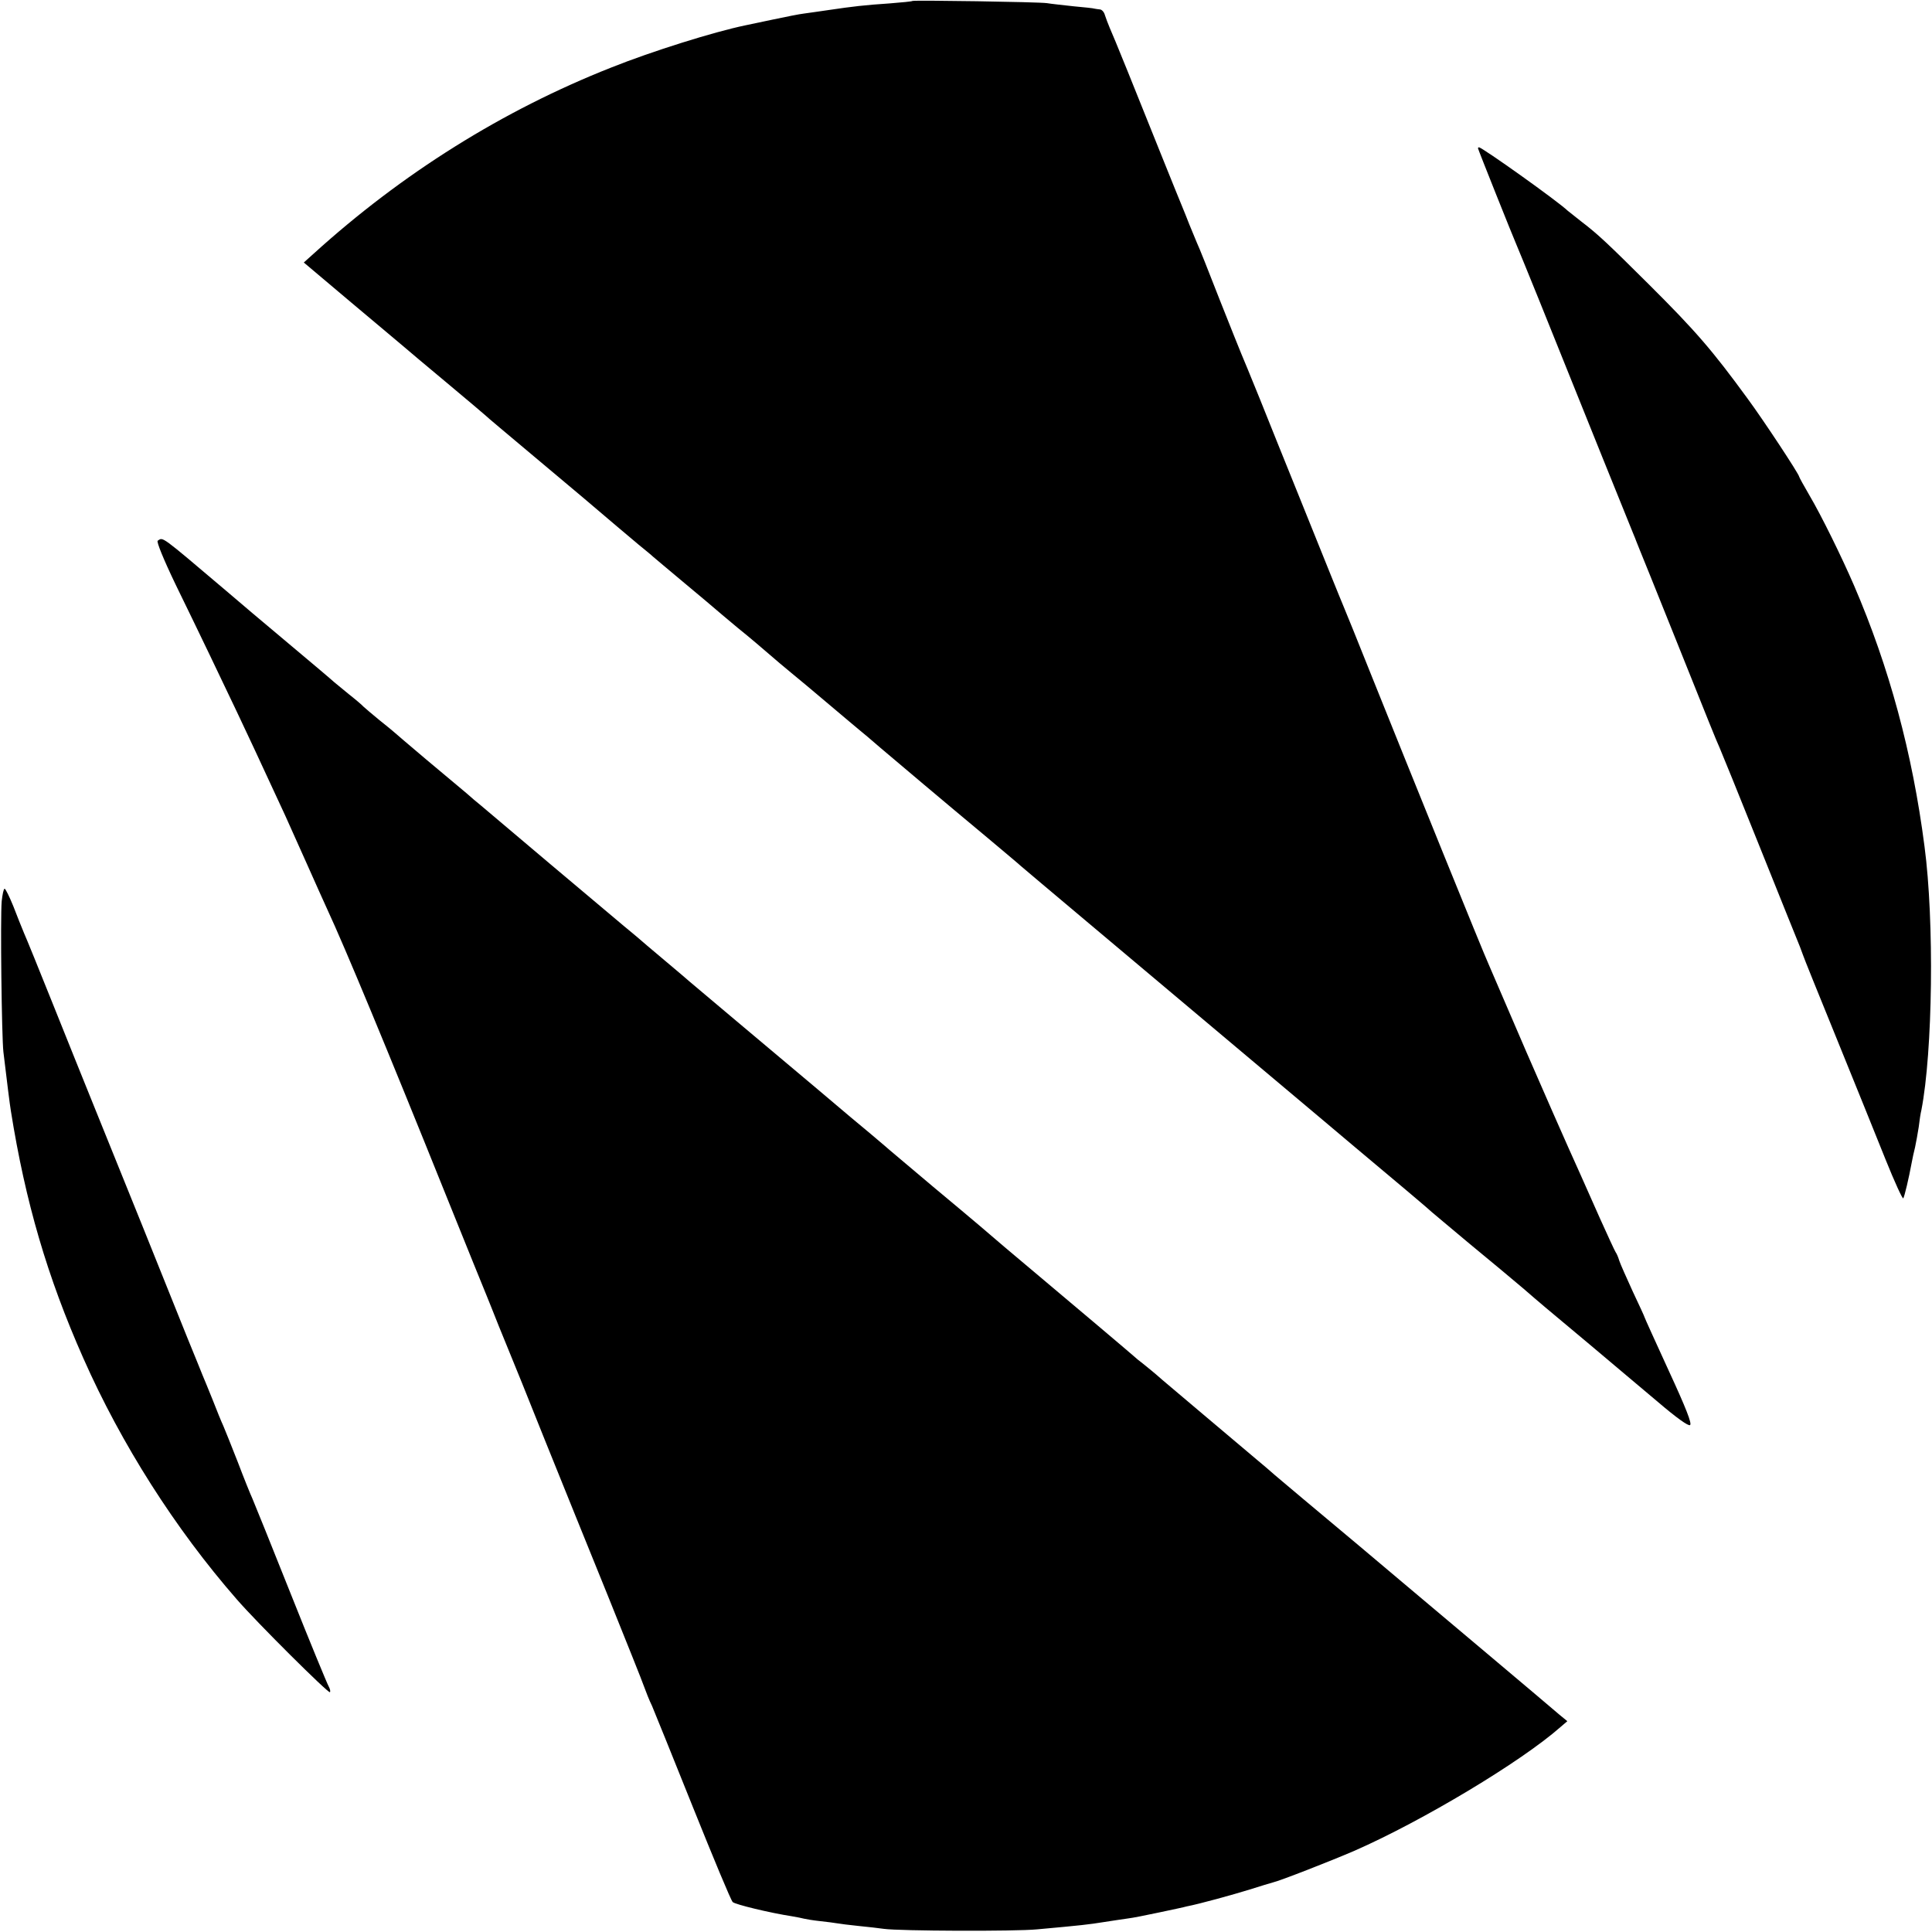
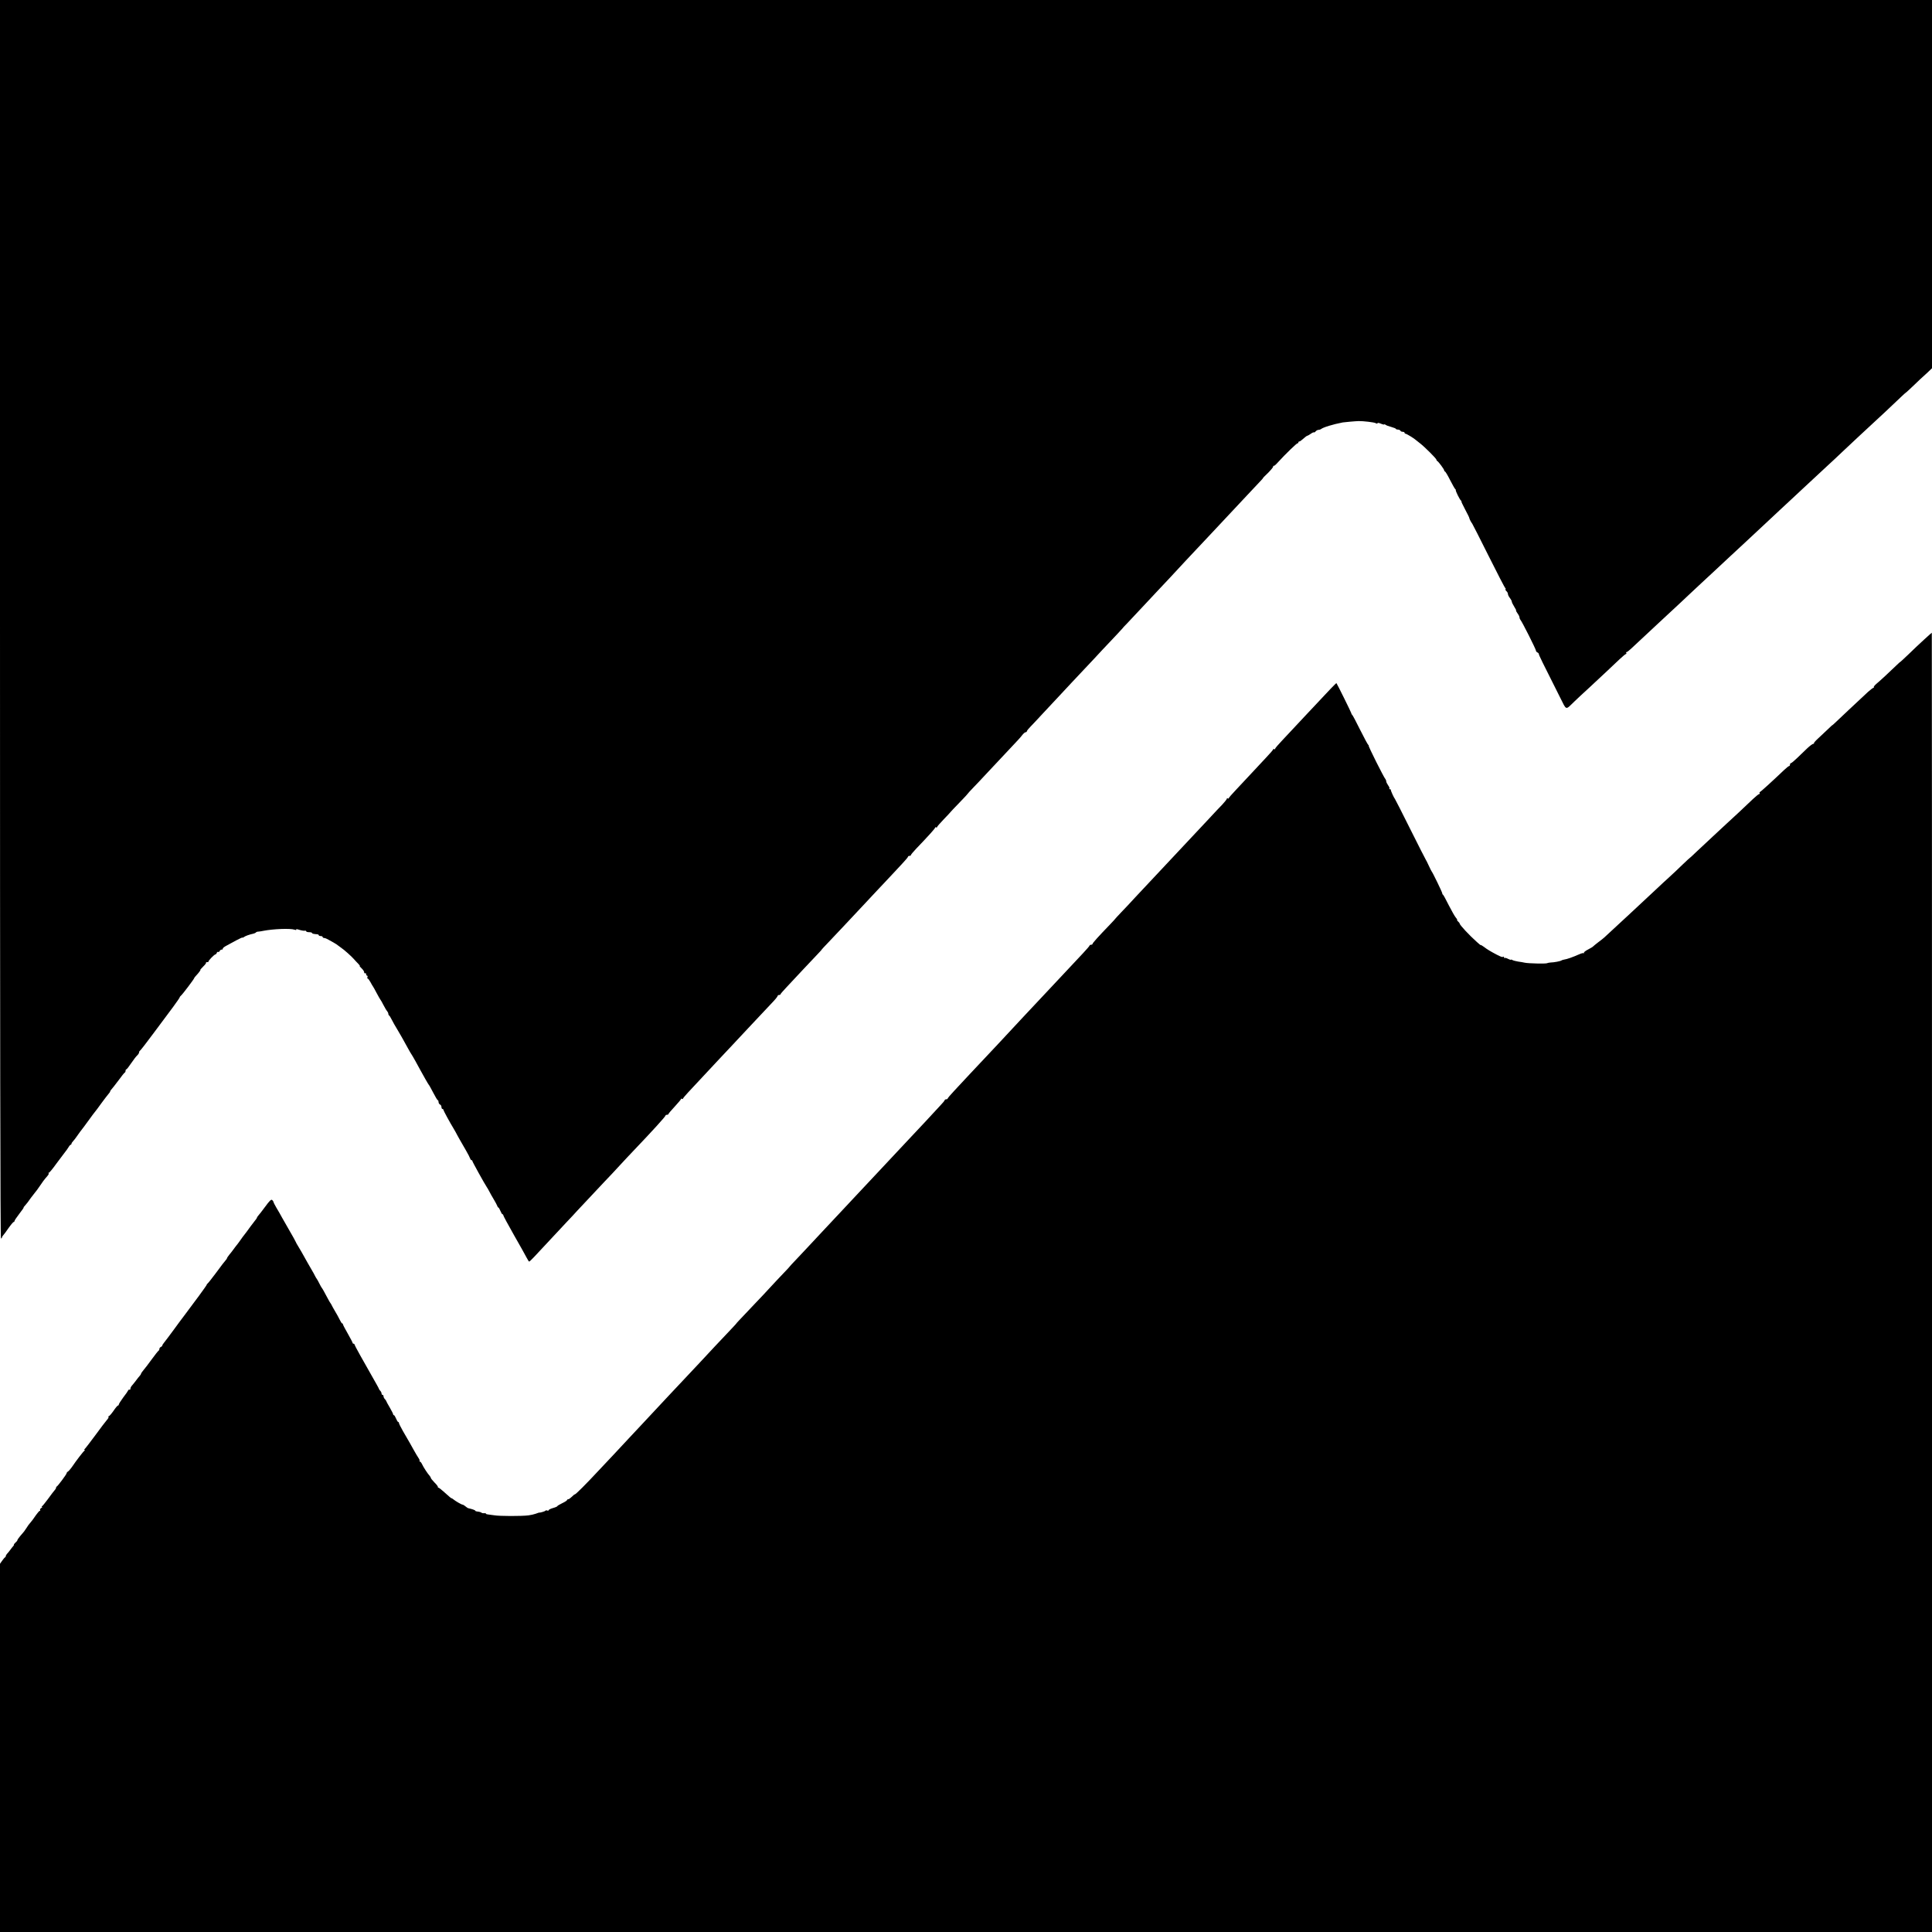
- <svg xmlns="http://www.w3.org/2000/svg" version="1.0" width="800pt" height="800pt" viewBox="0 0 800 800" preserveAspectRatio="xMidYMid meet">
-   <g transform="translate(0,800) scale(0.1,-0.1)" fill="#000000" stroke="none">
-     <path d="M3778 7996 c-1 -2 -43 -6 -93 -10 -106 -7 -155 -13 -250 -27 -38 -6 -86 -12 -105 -15 -19 -2 -78 -14 -130 -25 -52 -11 -103 -22 -114 -24 -130 -27 -386 -107 -556 -175 -448 -177 -865 -438 -1232 -771 l-40 -36 198 -167 c110 -92 208 -175 219 -184 11 -10 90 -76 175 -147 85 -71 157 -132 160 -135 3 -4 93 -79 200 -169 183 -153 244 -205 345 -291 23 -19 63 -53 89 -75 27 -22 54 -44 60 -50 6 -5 65 -55 131 -110 66 -55 122 -102 125 -105 3 -3 46 -39 95 -80 50 -40 108 -90 130 -109 23 -20 63 -54 90 -76 27 -22 99 -82 159 -133 61 -52 118 -99 126 -106 8 -6 47 -39 85 -72 78 -66 254 -215 445 -374 69 -58 130 -109 136 -115 6 -5 132 -112 280 -236 395 -332 922 -775 974 -819 25 -21 79 -67 121 -102 159 -133 324 -272 329 -278 3 -3 73 -61 155 -130 83 -68 182 -151 221 -184 81 -70 74 -64 281 -237 87 -73 212 -179 279 -235 75 -64 125 -100 132 -95 9 5 -16 69 -88 225 -55 120 -100 219 -100 221 0 2 -22 50 -49 107 -26 57 -52 115 -56 128 -4 14 -11 30 -15 35 -4 6 -33 69 -65 140 -32 72 -68 153 -80 180 -52 114 -181 408 -225 510 -117 272 -143 332 -155 360 -24 52 -320 784 -487 1200 -55 138 -106 264 -113 280 -7 17 -31 75 -53 130 -22 55 -83 206 -135 335 -52 129 -125 309 -161 400 -37 91 -71 174 -76 185 -5 11 -45 112 -90 225 -44 113 -86 219 -94 235 -7 17 -21 50 -31 75 -10 25 -23 59 -30 75 -7 17 -41 100 -75 185 -114 285 -211 525 -225 555 -7 17 -16 40 -20 53 -3 12 -13 23 -21 23 -8 1 -17 2 -21 3 -5 2 -44 6 -88 10 -44 5 -93 10 -110 13 -33 5 -551 13 -557 9z" />
-     <path d="M6120 7386 c0 -4 147 -372 160 -401 5 -11 47 -114 94 -230 188 -468 379 -941 389 -965 6 -14 11 -27 12 -30 1 -3 7 -18 14 -35 7 -16 71 -176 143 -355 147 -367 175 -437 188 -465 5 -11 80 -195 166 -410 86 -214 161 -401 167 -415 5 -14 11 -29 13 -35 1 -5 64 -161 139 -345 75 -184 166 -410 203 -502 37 -92 70 -164 73 -160 5 7 23 83 35 148 3 16 9 45 14 64 4 19 11 57 15 83 3 27 8 59 11 70 47 242 54 783 13 1092 -50 387 -146 742 -292 1081 -52 120 -135 289 -184 372 -24 41 -43 76 -43 78 0 10 -149 236 -214 324 -146 200 -215 280 -411 475 -166 165 -208 205 -275 256 -24 19 -50 40 -58 46 -43 41 -355 263 -368 263 -2 0 -4 -2 -4 -4z" />
-     <path d="M653 5761 c-6 -3 24 -77 74 -181 103 -211 188 -389 255 -530 56 -118 71 -151 199 -427 17 -38 58 -129 91 -203 33 -74 70 -157 83 -185 73 -157 247 -576 490 -1180 86 -214 163 -403 170 -420 7 -16 29 -73 50 -125 21 -52 44 -108 51 -125 7 -16 70 -172 139 -345 70 -173 188 -466 263 -650 74 -184 142 -353 149 -374 8 -22 22 -58 33 -80 10 -23 86 -212 170 -421 84 -209 157 -385 164 -391 10 -10 155 -45 246 -59 19 -3 42 -8 50 -10 8 -2 38 -7 66 -10 28 -3 59 -7 70 -9 10 -2 51 -7 89 -11 39 -4 86 -9 105 -12 64 -9 543 -11 635 -2 187 17 212 20 275 30 36 6 81 12 100 15 19 2 78 14 130 25 52 11 104 22 114 25 52 10 190 48 261 70 44 14 87 27 95 29 28 6 243 90 340 132 280 123 689 368 852 512 l28 24 -33 27 c-17 15 -151 128 -297 251 -146 123 -305 257 -354 298 -102 86 -238 201 -412 346 -65 55 -124 104 -130 110 -6 5 -33 29 -60 51 -117 98 -343 290 -392 331 -29 26 -65 55 -80 67 -15 11 -29 23 -32 26 -6 6 -277 235 -420 355 -52 44 -106 89 -120 101 -58 50 -115 99 -295 249 -104 88 -195 164 -201 170 -6 5 -33 28 -59 50 -27 22 -126 105 -220 185 -95 80 -250 210 -345 290 -95 80 -178 150 -184 155 -6 6 -54 46 -106 90 -52 44 -100 84 -106 90 -6 5 -33 28 -60 50 -26 22 -165 139 -309 260 -143 121 -271 229 -284 240 -14 11 -41 34 -60 51 -20 17 -94 79 -166 139 -71 60 -132 112 -135 115 -3 3 -30 25 -60 49 -30 25 -59 49 -65 55 -5 6 -32 29 -60 51 -27 22 -55 45 -62 51 -6 6 -91 78 -189 160 -98 82 -214 180 -258 218 -275 233 -260 222 -283 207z" />
-     <path d="M7 4268 c-6 -71 0 -560 7 -623 15 -126 27 -222 31 -245 60 -377 151 -688 300 -1024 157 -355 380 -706 635 -998 82 -95 380 -391 386 -385 3 3 1 13 -5 24 -6 10 -77 182 -157 383 -80 201 -152 379 -159 395 -8 17 -35 84 -60 150 -26 66 -53 134 -60 150 -8 17 -28 66 -45 110 -18 44 -36 89 -41 100 -4 11 -33 81 -63 155 -64 161 -302 751 -393 975 -35 87 -110 272 -165 410 -55 137 -108 268 -118 290 -9 22 -30 73 -45 113 -16 39 -32 72 -36 72 -4 0 -9 -24 -12 -52z" />
+ <svg xmlns="http://www.w3.org/2000/svg" version="1.0" width="2000pt" height="2000pt" viewBox="0 0 2000 2000" preserveAspectRatio="xMidYMid meet">
+   <g transform="translate(0,2000) scale(0.1,-0.1)" fill="#000000" stroke="none">
+     <path d="M0 13590 c0 -4267 3 -6410 10 -6410 6 0 10 4 10 9 0 5 6 16 13 23 7 7 32 41 56 76 24 34 48 62 52 62 5 0 9 5 9 10 0 6 23 40 50 75 28 36 48 65 45 65 -3 0 3 9 13 19 22 25 33 39 62 81 14 19 32 42 41 53 9 10 34 43 55 75 21 31 45 65 54 74 32 36 39 46 33 52 -4 3 -2 6 3 6 6 0 41 43 79 96 39 52 78 105 88 117 10 12 26 34 35 49 9 16 20 28 24 28 4 0 8 5 8 10 0 6 8 18 18 28 9 10 24 29 32 41 15 23 61 85 79 107 4 5 29 39 55 75 25 35 52 71 59 79 7 8 38 49 67 90 30 41 63 84 72 94 10 11 18 23 18 27 0 4 6 14 13 21 7 7 40 49 73 93 32 44 62 82 67 83 4 2 7 10 7 18 0 8 3 14 8 14 4 0 27 29 51 65 24 36 52 72 63 81 10 10 18 23 18 30 0 7 4 14 8 16 5 2 69 84 142 183 73 99 164 221 202 271 37 51 68 95 68 99 0 4 6 13 14 19 16 13 136 172 136 180 0 3 8 14 18 24 30 32 52 62 46 62 -3 0 10 15 29 34 20 19 33 37 30 40 -4 3 2 6 12 6 10 0 16 2 13 5 -6 6 60 75 72 75 4 0 11 7 14 16 3 8 10 13 15 10 5 -3 11 1 15 9 3 8 13 15 21 15 9 0 14 4 11 8 -3 5 12 18 32 29 20 11 67 36 105 57 37 20 67 34 67 30 0 -3 6 -1 14 5 13 11 57 27 100 36 11 3 22 8 25 12 3 5 15 9 26 9 11 1 34 4 51 8 103 20 278 27 323 12 15 -5 21 -5 17 2 -3 5 11 4 31 -3 21 -7 46 -11 55 -10 10 2 18 0 18 -6 0 -5 14 -9 30 -9 17 0 30 -4 30 -8 0 -7 16 -11 58 -14 6 -1 12 -5 12 -10 0 -4 9 -8 20 -8 11 0 20 -4 20 -10 0 -5 7 -10 15 -10 13 0 31 -9 106 -52 13 -7 28 -17 35 -23 6 -5 22 -17 34 -25 32 -21 110 -91 134 -119 12 -13 31 -35 44 -47 13 -13 20 -24 16 -24 -4 0 5 -11 20 -25 14 -13 26 -31 26 -40 0 -9 4 -13 10 -10 5 3 10 -1 10 -9 0 -9 4 -16 10 -16 5 0 7 -7 4 -15 -4 -8 -2 -15 3 -15 4 0 17 -17 28 -37 11 -21 22 -40 25 -43 3 -3 20 -34 39 -70 19 -36 37 -67 40 -70 3 -3 17 -27 31 -55 14 -27 31 -56 38 -63 6 -7 12 -19 12 -27 0 -7 3 -15 8 -17 4 -1 16 -21 27 -43 11 -22 37 -69 59 -104 36 -61 49 -83 112 -198 14 -27 30 -52 34 -58 4 -5 21 -35 38 -65 16 -30 40 -73 52 -95 13 -22 37 -65 53 -95 17 -30 33 -57 36 -60 4 -3 24 -40 46 -82 22 -43 43 -78 48 -78 4 0 7 -9 7 -19 0 -10 7 -21 15 -25 8 -3 15 -15 15 -26 0 -11 5 -20 10 -20 6 0 10 -4 10 -9 0 -7 67 -131 107 -196 7 -11 16 -27 20 -35 4 -8 22 -42 41 -75 19 -33 50 -87 69 -120 19 -33 37 -68 40 -78 3 -9 9 -17 14 -17 5 0 9 -4 9 -9 0 -8 125 -234 150 -271 6 -8 17 -28 26 -45 8 -16 28 -52 45 -80 16 -27 33 -58 36 -67 3 -10 8 -18 12 -18 4 0 13 -16 21 -35 8 -19 17 -35 22 -35 4 0 8 -5 8 -10 0 -6 50 -99 112 -208 62 -108 121 -214 131 -234 11 -21 22 -38 25 -38 3 0 26 21 50 47 40 44 129 139 338 362 45 47 94 100 108 116 34 37 211 225 291 310 33 34 101 106 150 160 50 54 117 126 150 160 184 193 325 347 325 358 0 4 7 7 15 7 8 0 15 3 15 8 0 4 29 39 65 77 36 39 65 74 65 78 0 5 4 5 10 2 6 -3 10 -3 10 2 0 4 24 33 53 64 28 31 104 111 167 179 63 68 133 142 155 166 22 23 85 90 140 149 55 59 126 135 158 169 31 33 88 94 125 133 37 40 93 100 125 133 31 32 57 64 57 70 0 5 7 10 15 10 8 0 15 3 15 8 0 4 28 36 62 72 33 36 111 118 172 184 61 65 130 138 153 162 23 24 41 44 39 44 -1 0 27 31 63 68 58 60 214 227 336 357 22 24 94 101 160 171 66 70 143 153 172 183 28 31 77 83 107 115 31 33 56 63 56 68 0 4 7 8 15 8 8 0 15 4 15 9 0 5 24 33 53 64 134 140 197 210 197 219 0 5 5 6 10 3 6 -3 10 -2 10 3 0 5 32 41 70 81 39 40 70 74 70 75 0 2 41 44 90 95 50 51 90 95 90 97 0 2 24 28 52 57 29 30 96 100 148 157 109 117 152 163 260 277 43 45 89 95 101 112 13 17 29 31 36 31 7 0 13 5 13 10 0 6 17 27 38 48 20 21 80 84 132 141 52 56 118 126 145 155 28 30 95 102 150 161 55 59 127 135 160 170 33 35 103 109 155 166 52 56 121 129 153 162 31 33 57 61 57 62 0 2 21 25 48 52 26 27 94 100 152 162 58 62 130 139 160 171 49 51 189 201 294 315 36 38 197 210 281 299 40 43 195 208 355 379 47 50 104 110 126 134 23 24 40 43 38 43 -3 0 20 24 51 53 30 30 55 60 55 67 0 7 3 11 6 8 3 -4 22 12 42 35 75 83 201 205 206 199 3 -3 6 0 6 6 0 7 5 12 10 12 6 0 19 8 29 18 33 29 50 42 57 42 3 0 18 9 34 20 15 11 29 17 32 14 3 -2 11 2 18 11 7 8 20 15 29 15 9 0 21 4 26 8 21 18 121 49 225 69 21 3 127 13 165 14 44 1 159 -12 175 -21 12 -7 20 -7 20 -1 0 6 15 4 35 -5 19 -8 35 -11 35 -8 0 4 6 2 13 -3 6 -6 33 -16 60 -23 26 -7 47 -16 47 -19 0 -4 10 -8 22 -8 13 -1 24 -7 26 -13 2 -5 12 -10 23 -10 10 0 19 -4 19 -10 0 -5 5 -10 10 -10 10 0 83 -44 107 -65 6 -5 26 -21 44 -35 46 -35 169 -158 169 -169 0 -5 3 -11 8 -13 12 -5 72 -86 72 -97 0 -6 3 -11 8 -11 4 0 28 -39 52 -87 25 -49 49 -91 53 -94 5 -3 8 -9 7 -13 -2 -11 42 -100 54 -108 6 -4 8 -8 4 -8 -3 0 14 -37 38 -82 24 -45 44 -85 44 -90 0 -8 21 -49 30 -58 3 -3 79 -153 170 -335 91 -181 168 -332 173 -333 4 -2 5 -7 2 -12 -3 -4 2 -13 10 -20 8 -7 15 -20 15 -29 0 -9 9 -27 20 -41 11 -14 20 -31 20 -38 0 -7 11 -30 25 -52 14 -22 23 -40 19 -40 -3 0 4 -13 15 -29 12 -16 21 -35 21 -43 0 -8 4 -18 9 -24 15 -14 161 -305 161 -319 0 -7 7 -15 15 -19 8 -3 15 -11 15 -17 0 -10 35 -82 219 -447 71 -141 53 -136 151 -42 26 25 91 86 145 135 152 141 252 235 318 298 33 31 64 57 69 57 5 0 6 5 3 10 -3 6 -2 10 4 10 5 0 25 15 44 33 19 17 85 79 147 137 62 58 130 121 150 140 20 19 83 78 140 130 57 52 126 118 155 145 29 28 91 86 139 130 48 44 116 107 151 140 35 33 102 96 150 140 48 44 104 96 124 115 21 19 86 80 145 135 59 55 134 125 166 155 32 30 104 98 161 150 56 52 130 121 163 152 97 91 147 137 240 223 48 44 118 109 155 145 38 36 110 103 160 150 220 203 402 373 458 428 24 23 46 42 48 42 1 0 40 36 86 80 45 44 84 80 85 80 1 0 23 20 48 44 l46 44 0 1906 0 1906 -10000 0 -10000 0 0 -6410z" />
+     <path d="M19916 13377 c-43 -39 -116 -108 -162 -153 -46 -44 -84 -79 -84 -77 0 1 -20 -16 -44 -40 -62 -60 -167 -158 -204 -188 -17 -15 -28 -30 -25 -33 4 -3 2 -6 -3 -6 -5 0 -30 -19 -56 -42 -135 -126 -287 -268 -325 -305 -24 -23 -43 -40 -43 -39 0 2 -24 -19 -53 -48 -29 -28 -74 -70 -99 -93 -25 -23 -43 -44 -40 -47 3 -3 0 -6 -7 -6 -7 0 -34 -20 -60 -44 -25 -25 -72 -70 -104 -100 -32 -31 -62 -56 -67 -56 -6 0 -10 -7 -10 -15 0 -8 -4 -15 -9 -15 -5 0 -29 -19 -53 -42 -127 -121 -240 -223 -248 -226 -6 -2 -8 -8 -4 -13 3 -5 0 -9 -5 -9 -6 0 -35 -24 -65 -52 -30 -29 -96 -91 -146 -138 -51 -47 -109 -101 -130 -120 -21 -19 -83 -78 -140 -130 -56 -52 -131 -123 -168 -157 -36 -35 -67 -63 -68 -63 -2 0 -35 -31 -75 -69 -39 -39 -104 -99 -143 -135 -39 -35 -94 -86 -122 -113 -83 -78 -256 -239 -295 -275 -141 -130 -243 -225 -253 -234 -6 -6 -33 -27 -61 -48 -27 -21 -52 -41 -55 -45 -3 -4 -26 -17 -52 -31 -26 -13 -44 -28 -41 -34 3 -5 2 -7 -3 -3 -5 3 -25 -2 -44 -11 -73 -32 -127 -51 -160 -56 -9 -1 -20 -5 -27 -9 -12 -8 -75 -20 -113 -21 -14 -1 -29 -4 -35 -7 -13 -7 -192 -3 -230 5 -16 4 -48 9 -70 12 -22 4 -48 10 -57 15 -10 6 -18 7 -18 4 0 -3 -13 1 -29 9 -16 9 -31 12 -35 9 -3 -4 -6 -1 -6 6 0 7 -4 10 -10 6 -9 -5 -18 -2 -69 24 -61 32 -99 55 -128 78 -18 13 -33 22 -33 19 0 -3 -19 11 -41 32 -81 72 -179 178 -179 192 0 4 -7 13 -15 20 -9 7 -13 15 -11 17 3 3 -4 14 -14 25 -10 11 -42 68 -72 126 -29 59 -56 108 -60 110 -5 2 -8 9 -8 15 0 11 -100 217 -110 227 -3 3 -16 30 -30 60 -14 30 -27 57 -30 60 -3 3 -75 145 -160 315 -85 171 -157 312 -160 315 -9 9 -44 85 -42 93 1 4 -3 7 -10 7 -6 0 -8 3 -5 6 4 4 -2 19 -13 34 -11 16 -20 34 -20 42 0 8 -4 18 -9 24 -15 15 -180 344 -172 344 3 0 1 4 -4 8 -6 4 -44 75 -85 157 -41 83 -78 153 -83 156 -5 3 -8 9 -7 13 1 5 -147 304 -155 314 -3 3 -63 -59 -300 -313 -131 -141 -167 -179 -262 -280 -40 -42 -73 -80 -73 -86 0 -6 -4 -7 -10 -4 -5 3 -10 2 -10 -2 0 -5 -32 -42 -71 -83 -39 -41 -108 -115 -152 -163 -45 -49 -117 -125 -159 -170 -43 -45 -78 -85 -78 -90 0 -4 -4 -5 -10 -2 -5 3 -10 2 -10 -4 0 -5 -21 -32 -47 -60 -27 -27 -86 -90 -133 -141 -47 -50 -107 -115 -135 -144 -50 -53 -119 -127 -315 -336 -58 -62 -132 -141 -165 -176 -33 -35 -100 -107 -150 -160 -49 -54 -117 -126 -151 -161 -33 -35 -59 -63 -58 -63 1 0 -23 -27 -54 -59 -119 -123 -182 -193 -182 -202 0 -5 -7 -9 -15 -9 -8 0 -15 -3 -15 -7 0 -5 -31 -40 -68 -80 -37 -39 -116 -124 -177 -189 -60 -65 -128 -137 -150 -160 -38 -40 -204 -217 -277 -295 -158 -170 -249 -268 -283 -304 -73 -77 -189 -200 -285 -303 -52 -57 -125 -135 -162 -174 -38 -40 -68 -76 -68 -80 0 -4 -7 -8 -15 -8 -8 0 -15 -4 -15 -8 0 -5 -26 -36 -58 -69 -31 -34 -98 -105 -148 -160 -51 -54 -114 -121 -140 -149 -27 -28 -94 -100 -149 -159 -55 -59 -120 -129 -145 -155 -64 -68 -247 -263 -300 -320 -25 -27 -91 -98 -147 -157 -55 -59 -123 -131 -150 -160 -188 -202 -265 -283 -310 -331 -29 -30 -53 -56 -53 -57 0 -2 -30 -35 -67 -73 -38 -39 -99 -105 -138 -147 -38 -42 -108 -116 -155 -165 -182 -192 -199 -210 -197 -210 2 0 -36 -40 -83 -90 -75 -79 -199 -210 -301 -321 -69 -74 -266 -284 -314 -334 -27 -29 -91 -97 -142 -152 -51 -55 -114 -123 -140 -150 -26 -28 -86 -92 -133 -142 -47 -51 -114 -123 -150 -161 -36 -38 -108 -114 -160 -170 -135 -145 -240 -250 -250 -250 -4 0 -18 -11 -31 -25 -13 -13 -30 -25 -36 -25 -7 0 -13 -4 -13 -9 0 -4 -22 -19 -50 -32 -27 -13 -50 -27 -50 -30 0 -4 -20 -13 -45 -20 -25 -7 -45 -17 -45 -22 0 -5 -7 -7 -15 -4 -8 4 -17 2 -19 -2 -5 -7 -57 -22 -69 -20 -1 0 -15 -5 -31 -11 -17 -6 -50 -14 -75 -17 -71 -9 -300 -9 -356 1 -27 4 -58 8 -67 9 -10 1 -18 4 -18 8 0 4 -8 6 -17 4 -10 -1 -23 1 -29 6 -6 5 -23 10 -38 11 -14 1 -26 5 -26 9 0 6 -31 17 -68 25 -8 1 -22 10 -32 19 -10 9 -24 18 -32 19 -14 2 -75 38 -95 55 -7 6 -15 11 -18 11 -5 0 -16 9 -84 70 -24 22 -48 40 -53 40 -4 0 -7 4 -5 8 1 5 -15 26 -36 46 -20 21 -37 42 -37 46 0 5 -6 15 -12 22 -20 21 -65 90 -79 121 -7 15 -17 27 -22 27 -6 0 -7 3 -4 6 4 4 -2 19 -12 33 -10 14 -31 51 -48 81 -31 56 -41 74 -112 196 -22 39 -41 76 -41 83 0 6 -4 11 -8 11 -5 0 -14 16 -22 35 -8 19 -17 35 -22 35 -4 0 -8 4 -8 9 0 6 -16 37 -35 70 -20 33 -36 64 -37 68 -1 5 -8 14 -15 21 -7 7 -13 20 -13 28 0 8 -4 14 -10 14 -5 0 -10 6 -10 14 0 8 -6 21 -13 28 -7 7 -13 15 -13 18 0 3 -12 25 -26 50 -152 266 -228 404 -228 411 0 5 -4 9 -10 9 -5 0 -10 4 -10 9 0 5 -23 48 -50 96 -28 48 -50 91 -50 96 0 5 -3 9 -8 9 -4 0 -15 17 -25 38 -10 20 -31 60 -48 87 -16 28 -33 57 -36 65 -4 8 -9 17 -12 20 -3 3 -16 25 -29 50 -32 61 -56 104 -62 110 -3 3 -14 23 -25 45 -11 22 -22 42 -25 45 -3 3 -11 16 -18 30 -7 14 -20 39 -30 55 -10 17 -32 55 -49 85 -37 68 -90 160 -103 180 -6 8 -14 24 -19 35 -5 11 -32 61 -61 110 -29 50 -65 113 -80 140 -15 28 -41 74 -59 103 -17 29 -31 57 -31 61 0 5 -6 13 -13 19 -10 8 -27 -8 -72 -70 -33 -45 -66 -87 -73 -94 -6 -7 -12 -16 -12 -19 0 -4 -10 -19 -23 -34 -12 -15 -31 -40 -42 -55 -22 -31 -70 -96 -83 -111 -4 -5 -19 -26 -32 -45 -14 -19 -29 -40 -35 -46 -5 -7 -19 -24 -30 -40 -11 -15 -30 -40 -43 -55 -12 -15 -22 -30 -22 -34 0 -3 -6 -13 -13 -20 -20 -23 -30 -36 -107 -140 -41 -55 -78 -101 -82 -103 -4 -2 -8 -7 -8 -12 0 -6 -137 -193 -241 -330 -11 -14 -56 -74 -100 -135 -44 -60 -89 -120 -100 -133 -10 -12 -19 -26 -19 -31 0 -5 -7 -11 -15 -15 -8 -3 -15 -12 -15 -20 0 -8 -4 -16 -8 -18 -4 -1 -36 -41 -70 -88 -34 -47 -73 -98 -87 -114 -14 -16 -25 -33 -25 -37 0 -4 -6 -14 -13 -21 -7 -7 -26 -31 -42 -53 -17 -22 -36 -46 -43 -53 -6 -7 -12 -20 -12 -28 0 -8 -4 -13 -9 -10 -5 3 -11 0 -14 -7 -2 -6 -25 -40 -51 -73 -25 -34 -46 -67 -46 -73 0 -6 -4 -11 -9 -11 -5 0 -26 -25 -46 -55 -21 -30 -43 -55 -48 -55 -6 0 -7 -3 -4 -7 4 -4 -3 -18 -16 -32 -13 -14 -68 -87 -122 -161 -55 -74 -104 -138 -110 -142 -6 -5 -7 -8 0 -8 6 0 5 -4 -1 -8 -12 -7 -84 -101 -132 -172 -14 -19 -31 -39 -38 -43 -8 -4 -14 -12 -14 -17 0 -11 -91 -133 -102 -138 -5 -2 -8 -8 -8 -14 0 -5 -6 -16 -13 -23 -16 -19 -24 -29 -76 -100 -25 -33 -49 -63 -55 -67 -7 -5 -7 -8 -1 -8 6 0 2 -5 -8 -11 -9 -6 -15 -14 -12 -20 4 -5 2 -9 -3 -9 -5 0 -22 -19 -38 -42 -28 -42 -49 -69 -69 -92 -6 -6 -19 -24 -29 -41 -23 -35 -26 -40 -66 -85 -16 -19 -30 -39 -30 -44 0 -5 -10 -17 -22 -27 -11 -11 -18 -19 -14 -19 4 0 1 -6 -6 -14 -7 -8 -22 -26 -33 -42 -11 -15 -26 -33 -33 -40 -6 -7 -12 -17 -12 -22 0 -6 -4 -12 -8 -14 -4 -1 -18 -17 -30 -35 l-22 -31 0 -1906 0 -1906 10000 0 10000 0 0 6725 c0 3699 -1 6725 -2 6725 -2 0 -38 -33 -82 -73z" />
  </g>
</svg>
